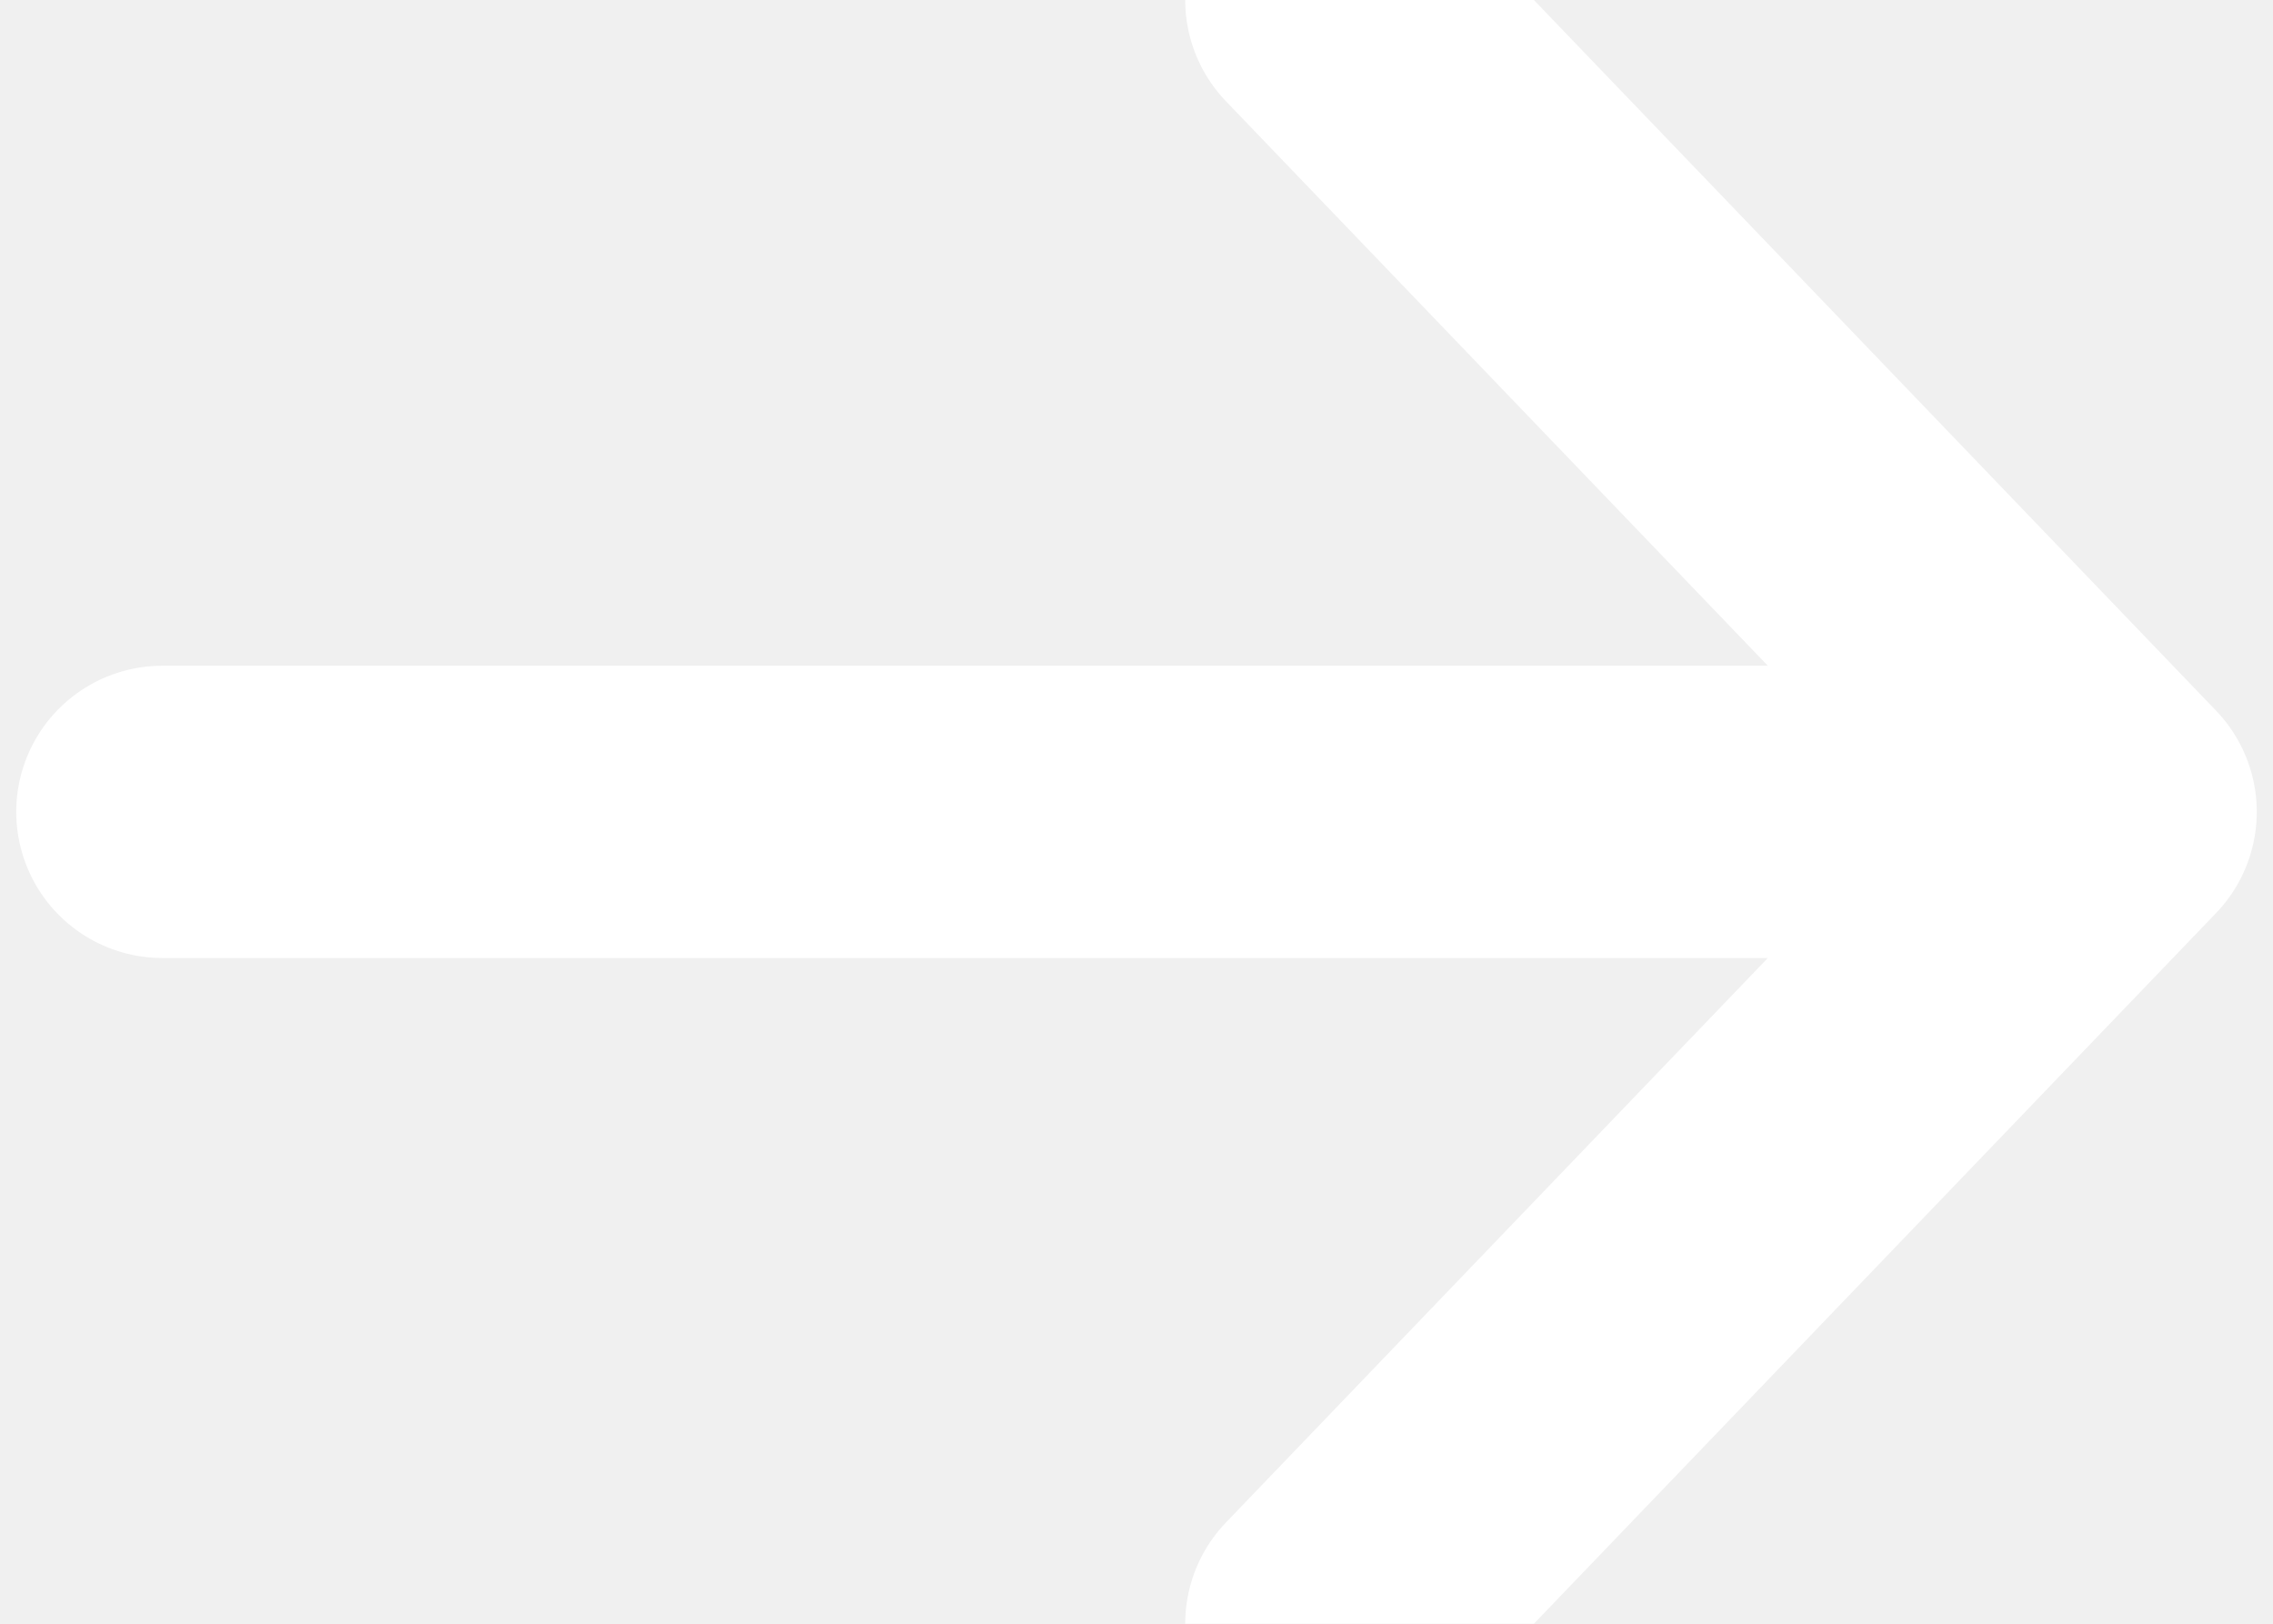
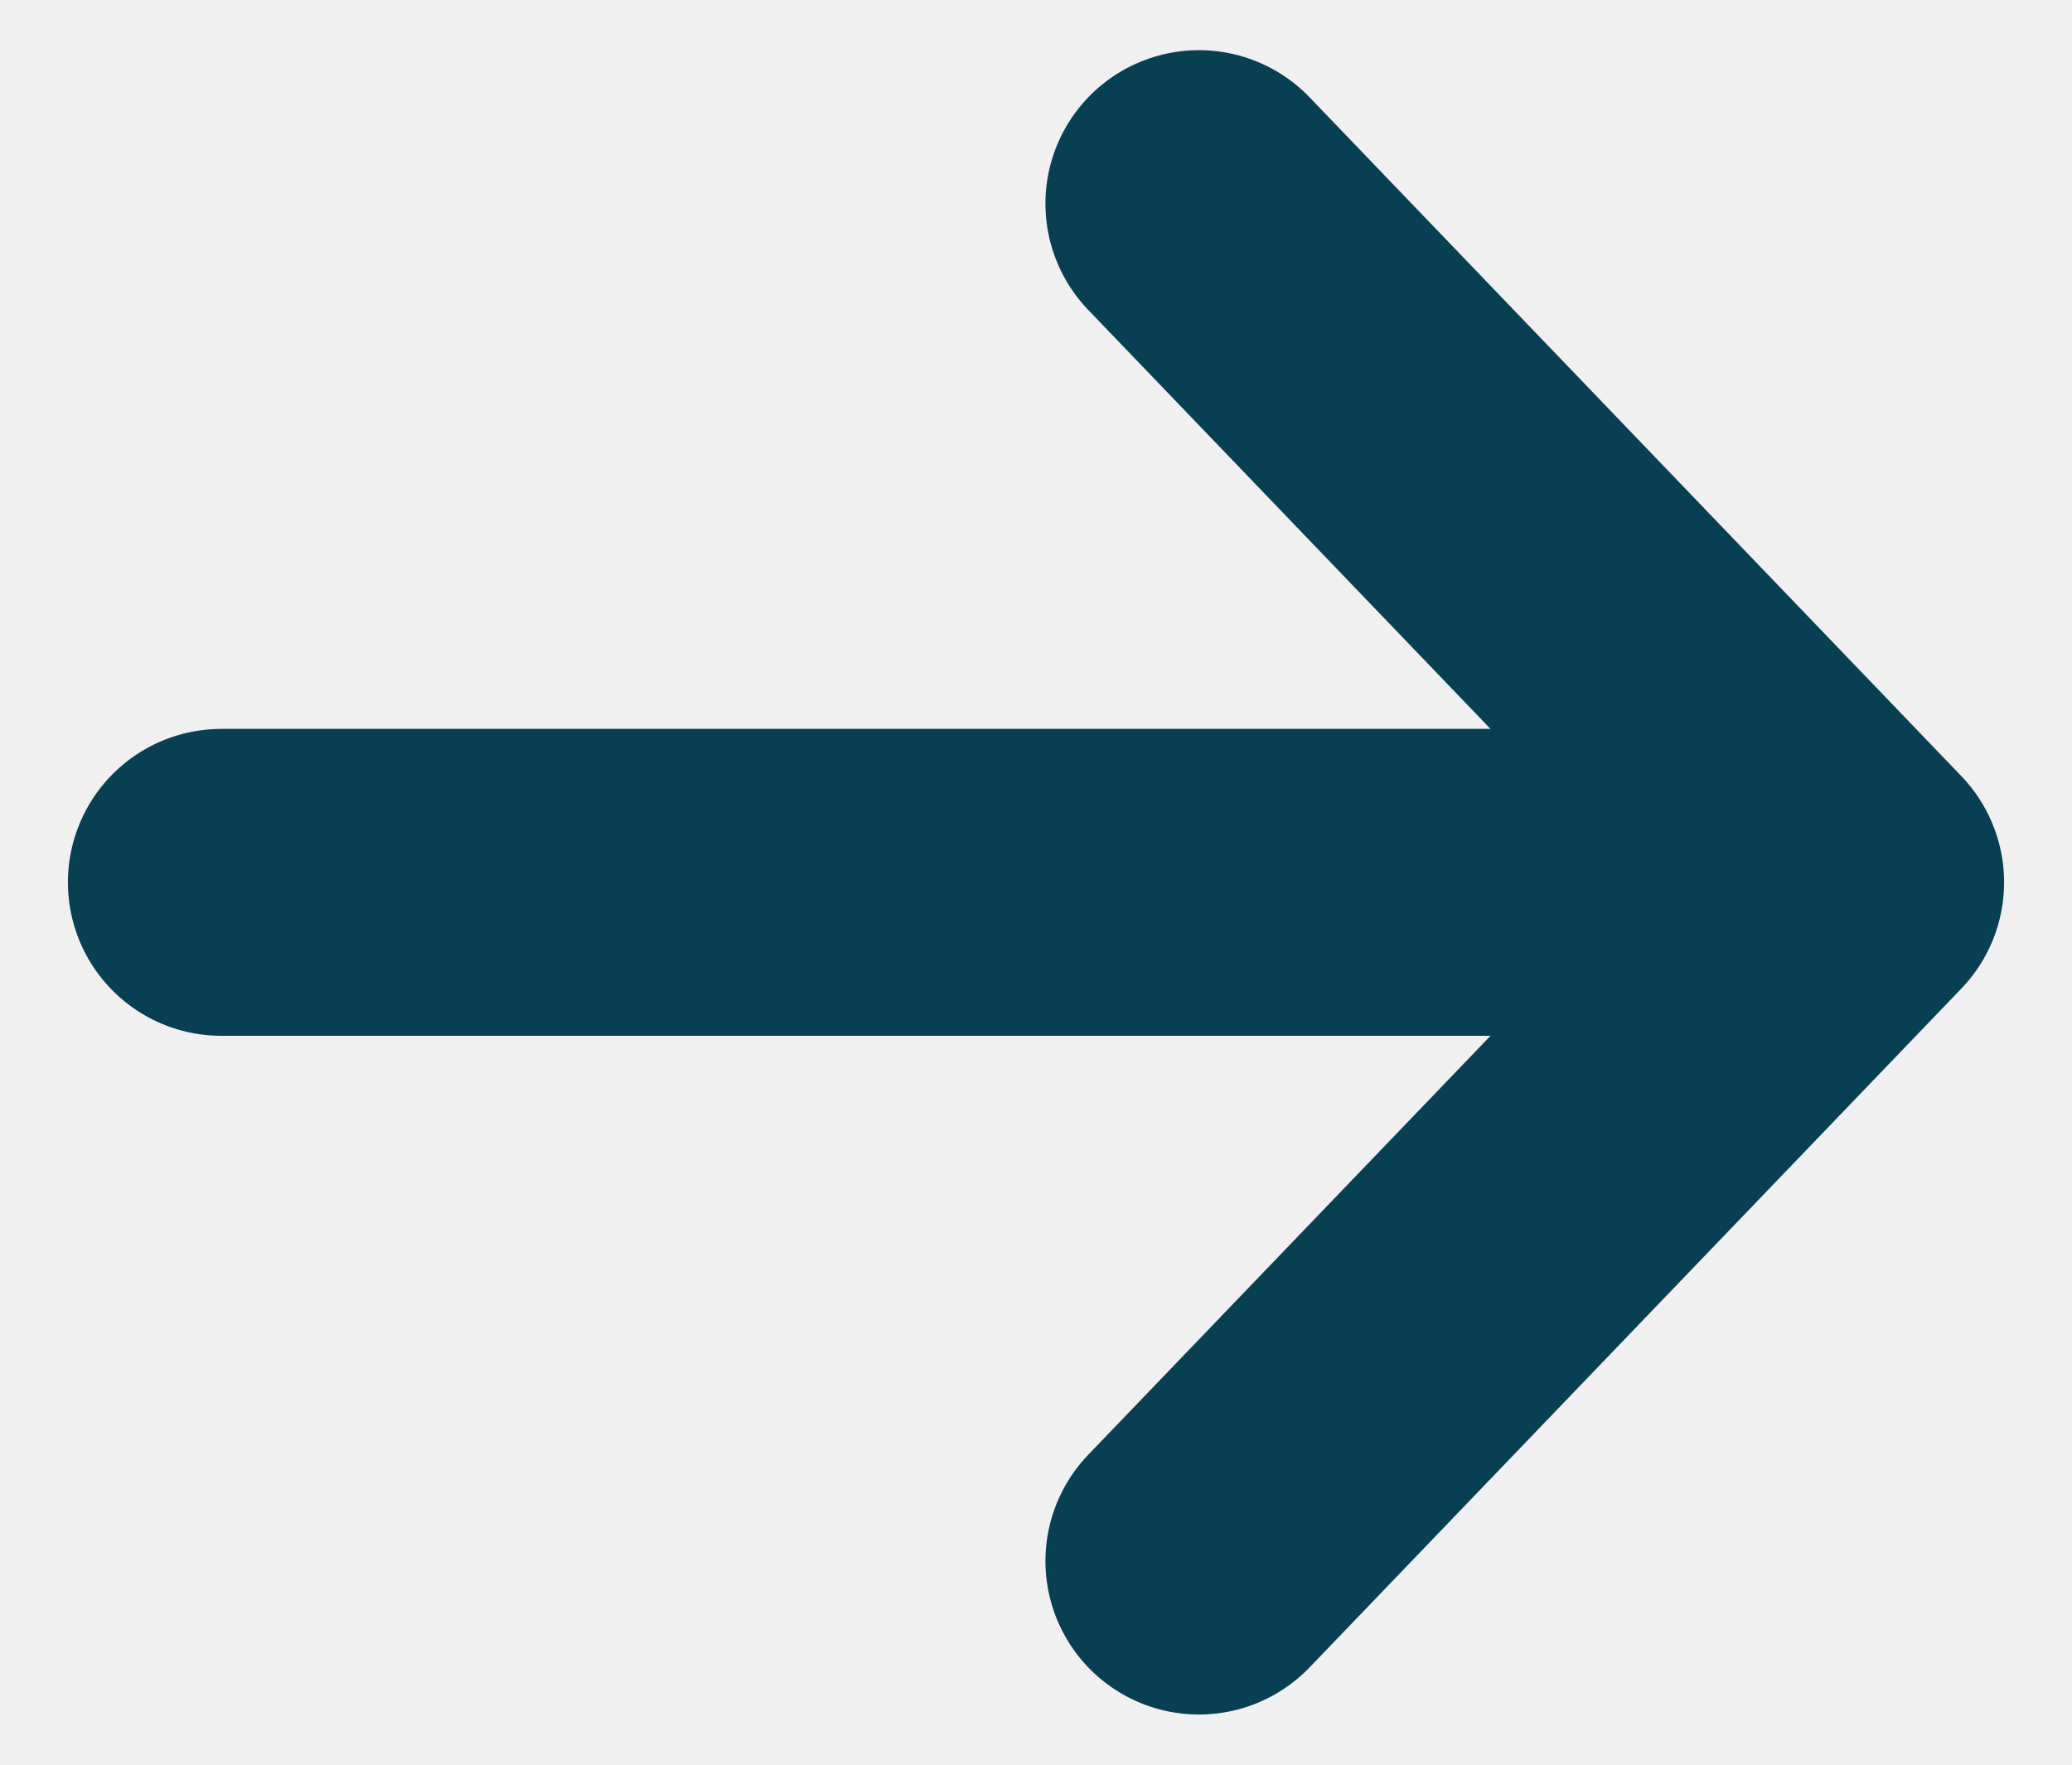
- <svg xmlns="http://www.w3.org/2000/svg" preserveAspectRatio="none" overflow="visible" style="display: block;" width="14" height="10" viewBox="0 0 14 10" fill="none">
-   <g id="Arrow Icon" clip-path="url(#clip0_270_1577)">
-     <path id="arrow-right" d="M1 5H13M8.2 10L13 5L8.2 0" stroke-width="1.8" stroke-linecap="round" stroke-linejoin="round" stroke="white" />
+ <svg xmlns="http://www.w3.org/2000/svg" preserveAspectRatio="none" overflow="visible" style="display: block;" width="27" height="23" viewBox="0 0 27 23" fill="none">
+   <g id="Arrow Icon" clip-path="url(#clip0_289_5087)">
+     <path id="arrow-right" d="M2.885 11.5H24.115M15.623 20.346L24.115 11.5L15.623 2.654" stroke-width="4" stroke-linecap="round" stroke-linejoin="round" stroke="#093F52" />
  </g>
  <defs>
-     <clipPath id="clip0_270_1577">
-       <rect width="14" height="10" fill="white" />
+     <clipPath id="clip0_289_5087">
+       <rect width="27" height="23" fill="white" />
    </clipPath>
  </defs>
</svg>
